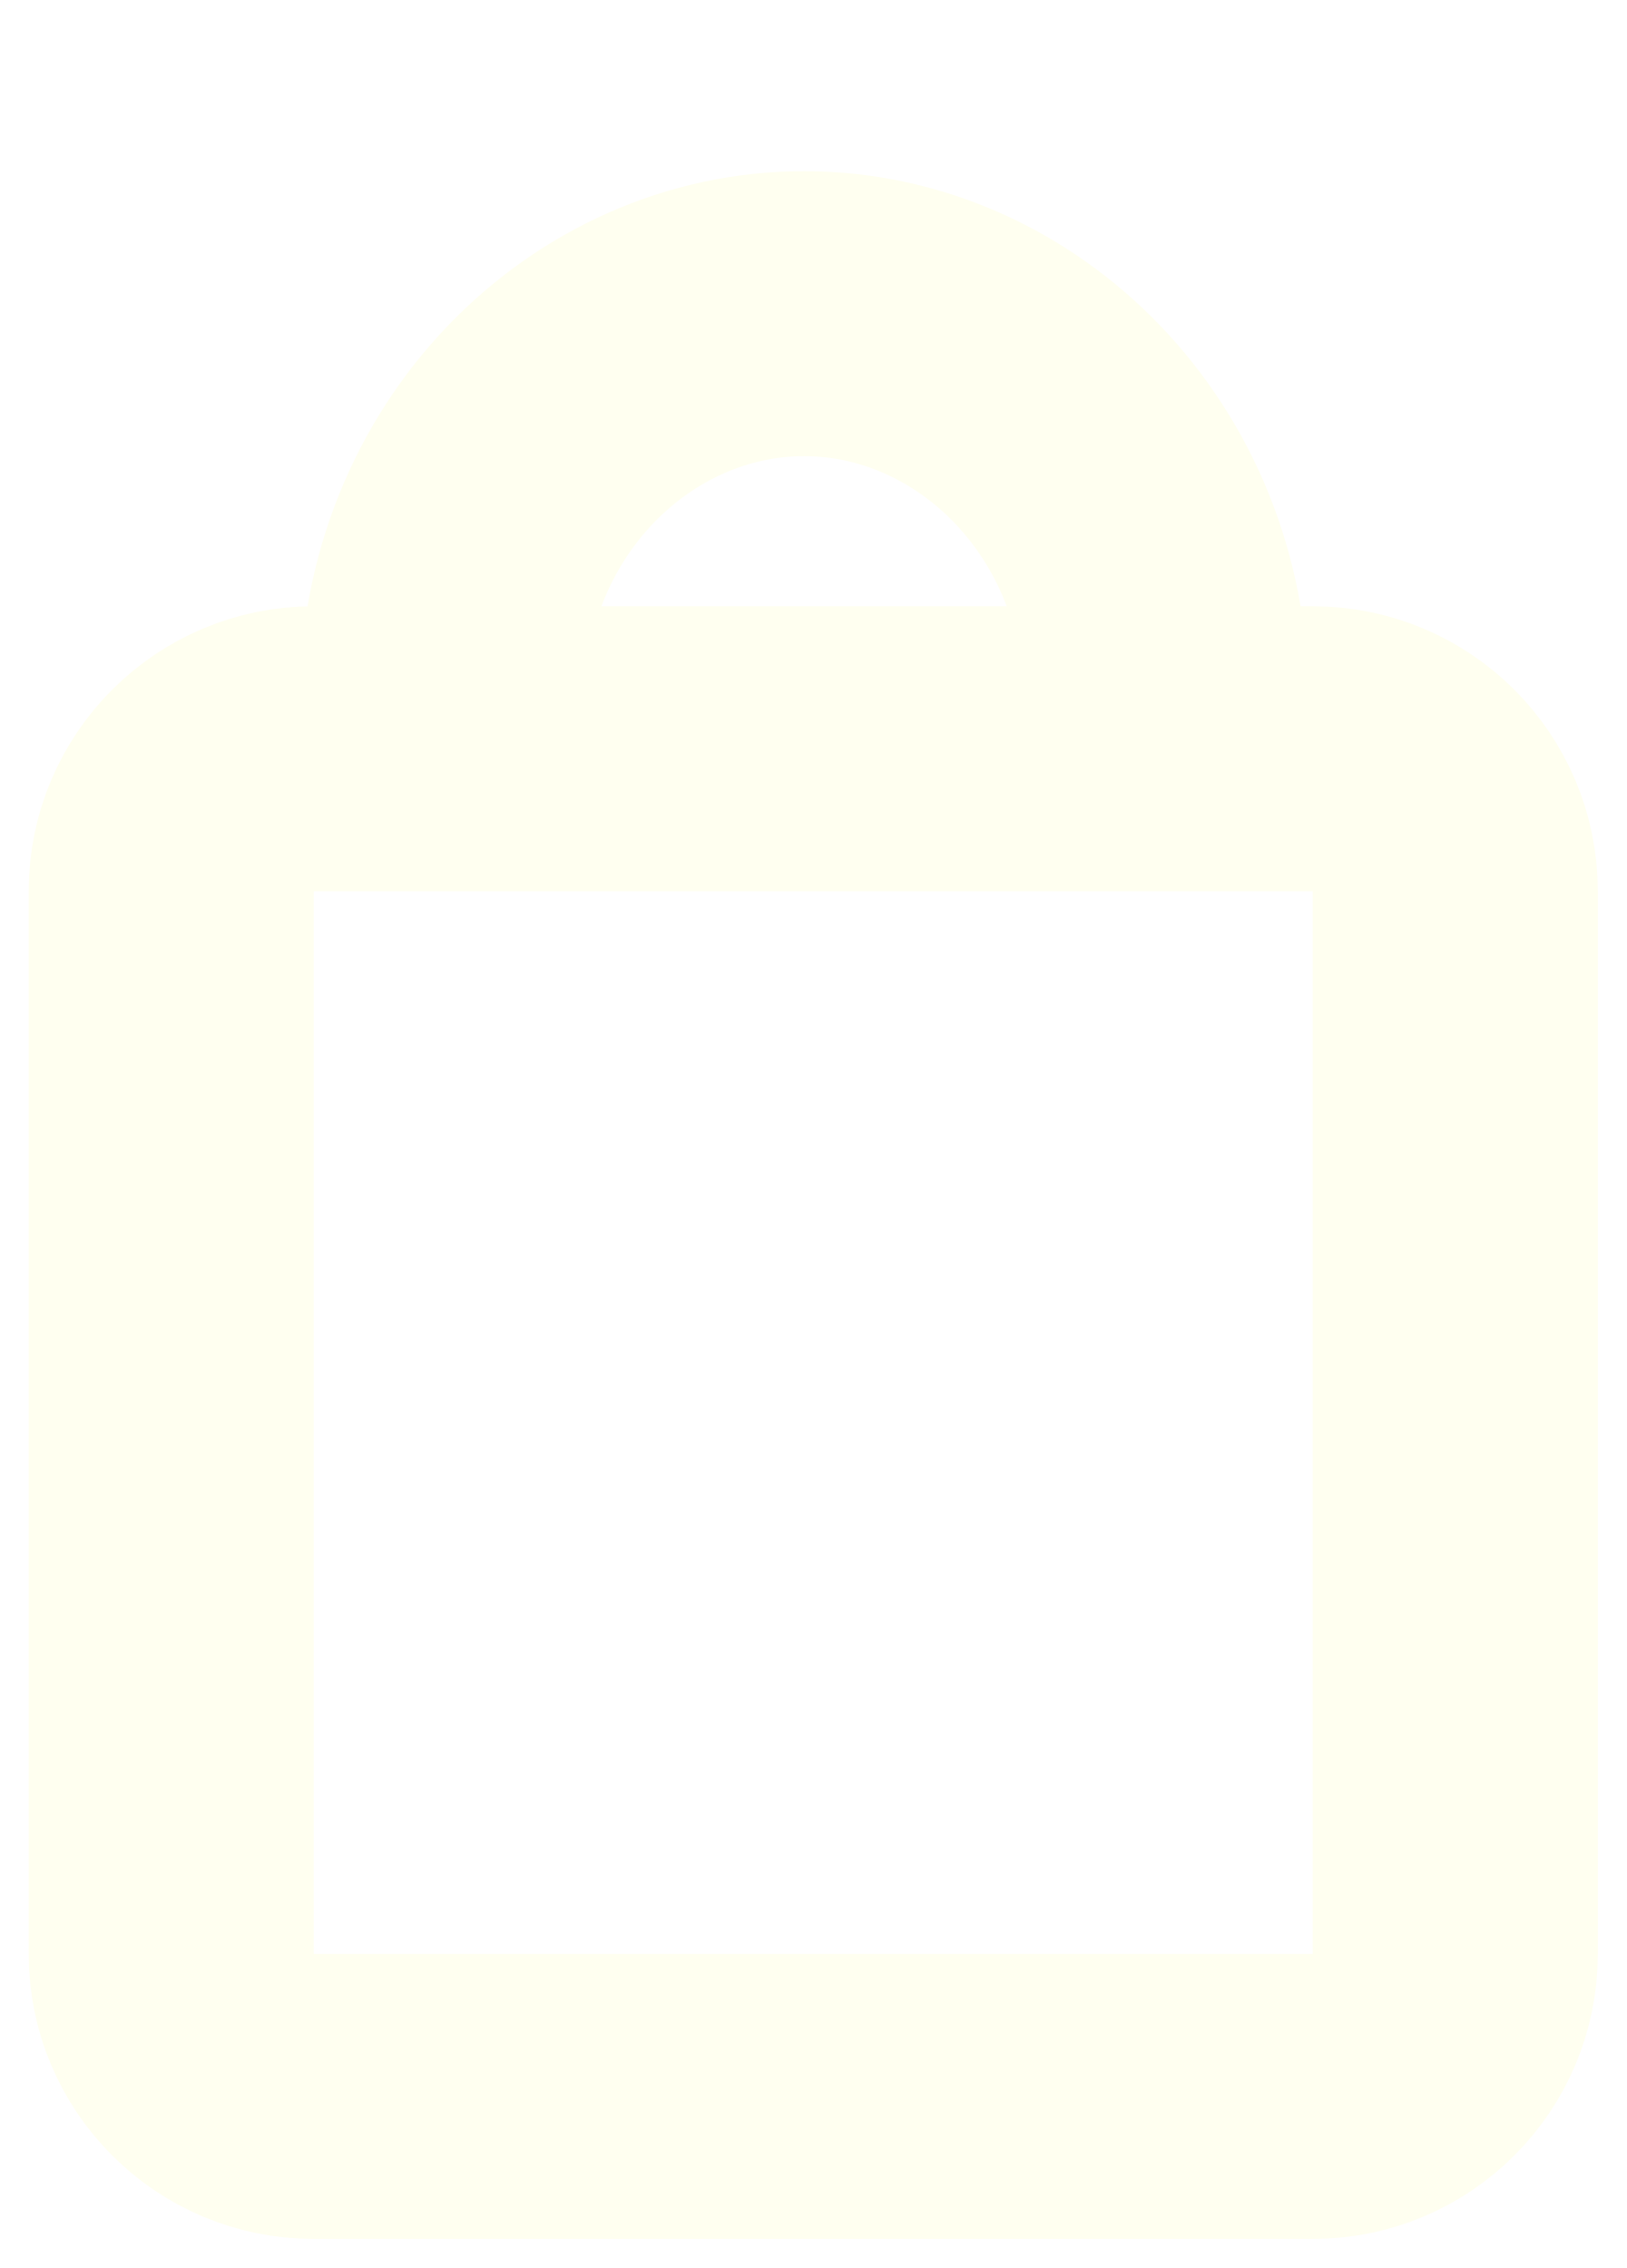
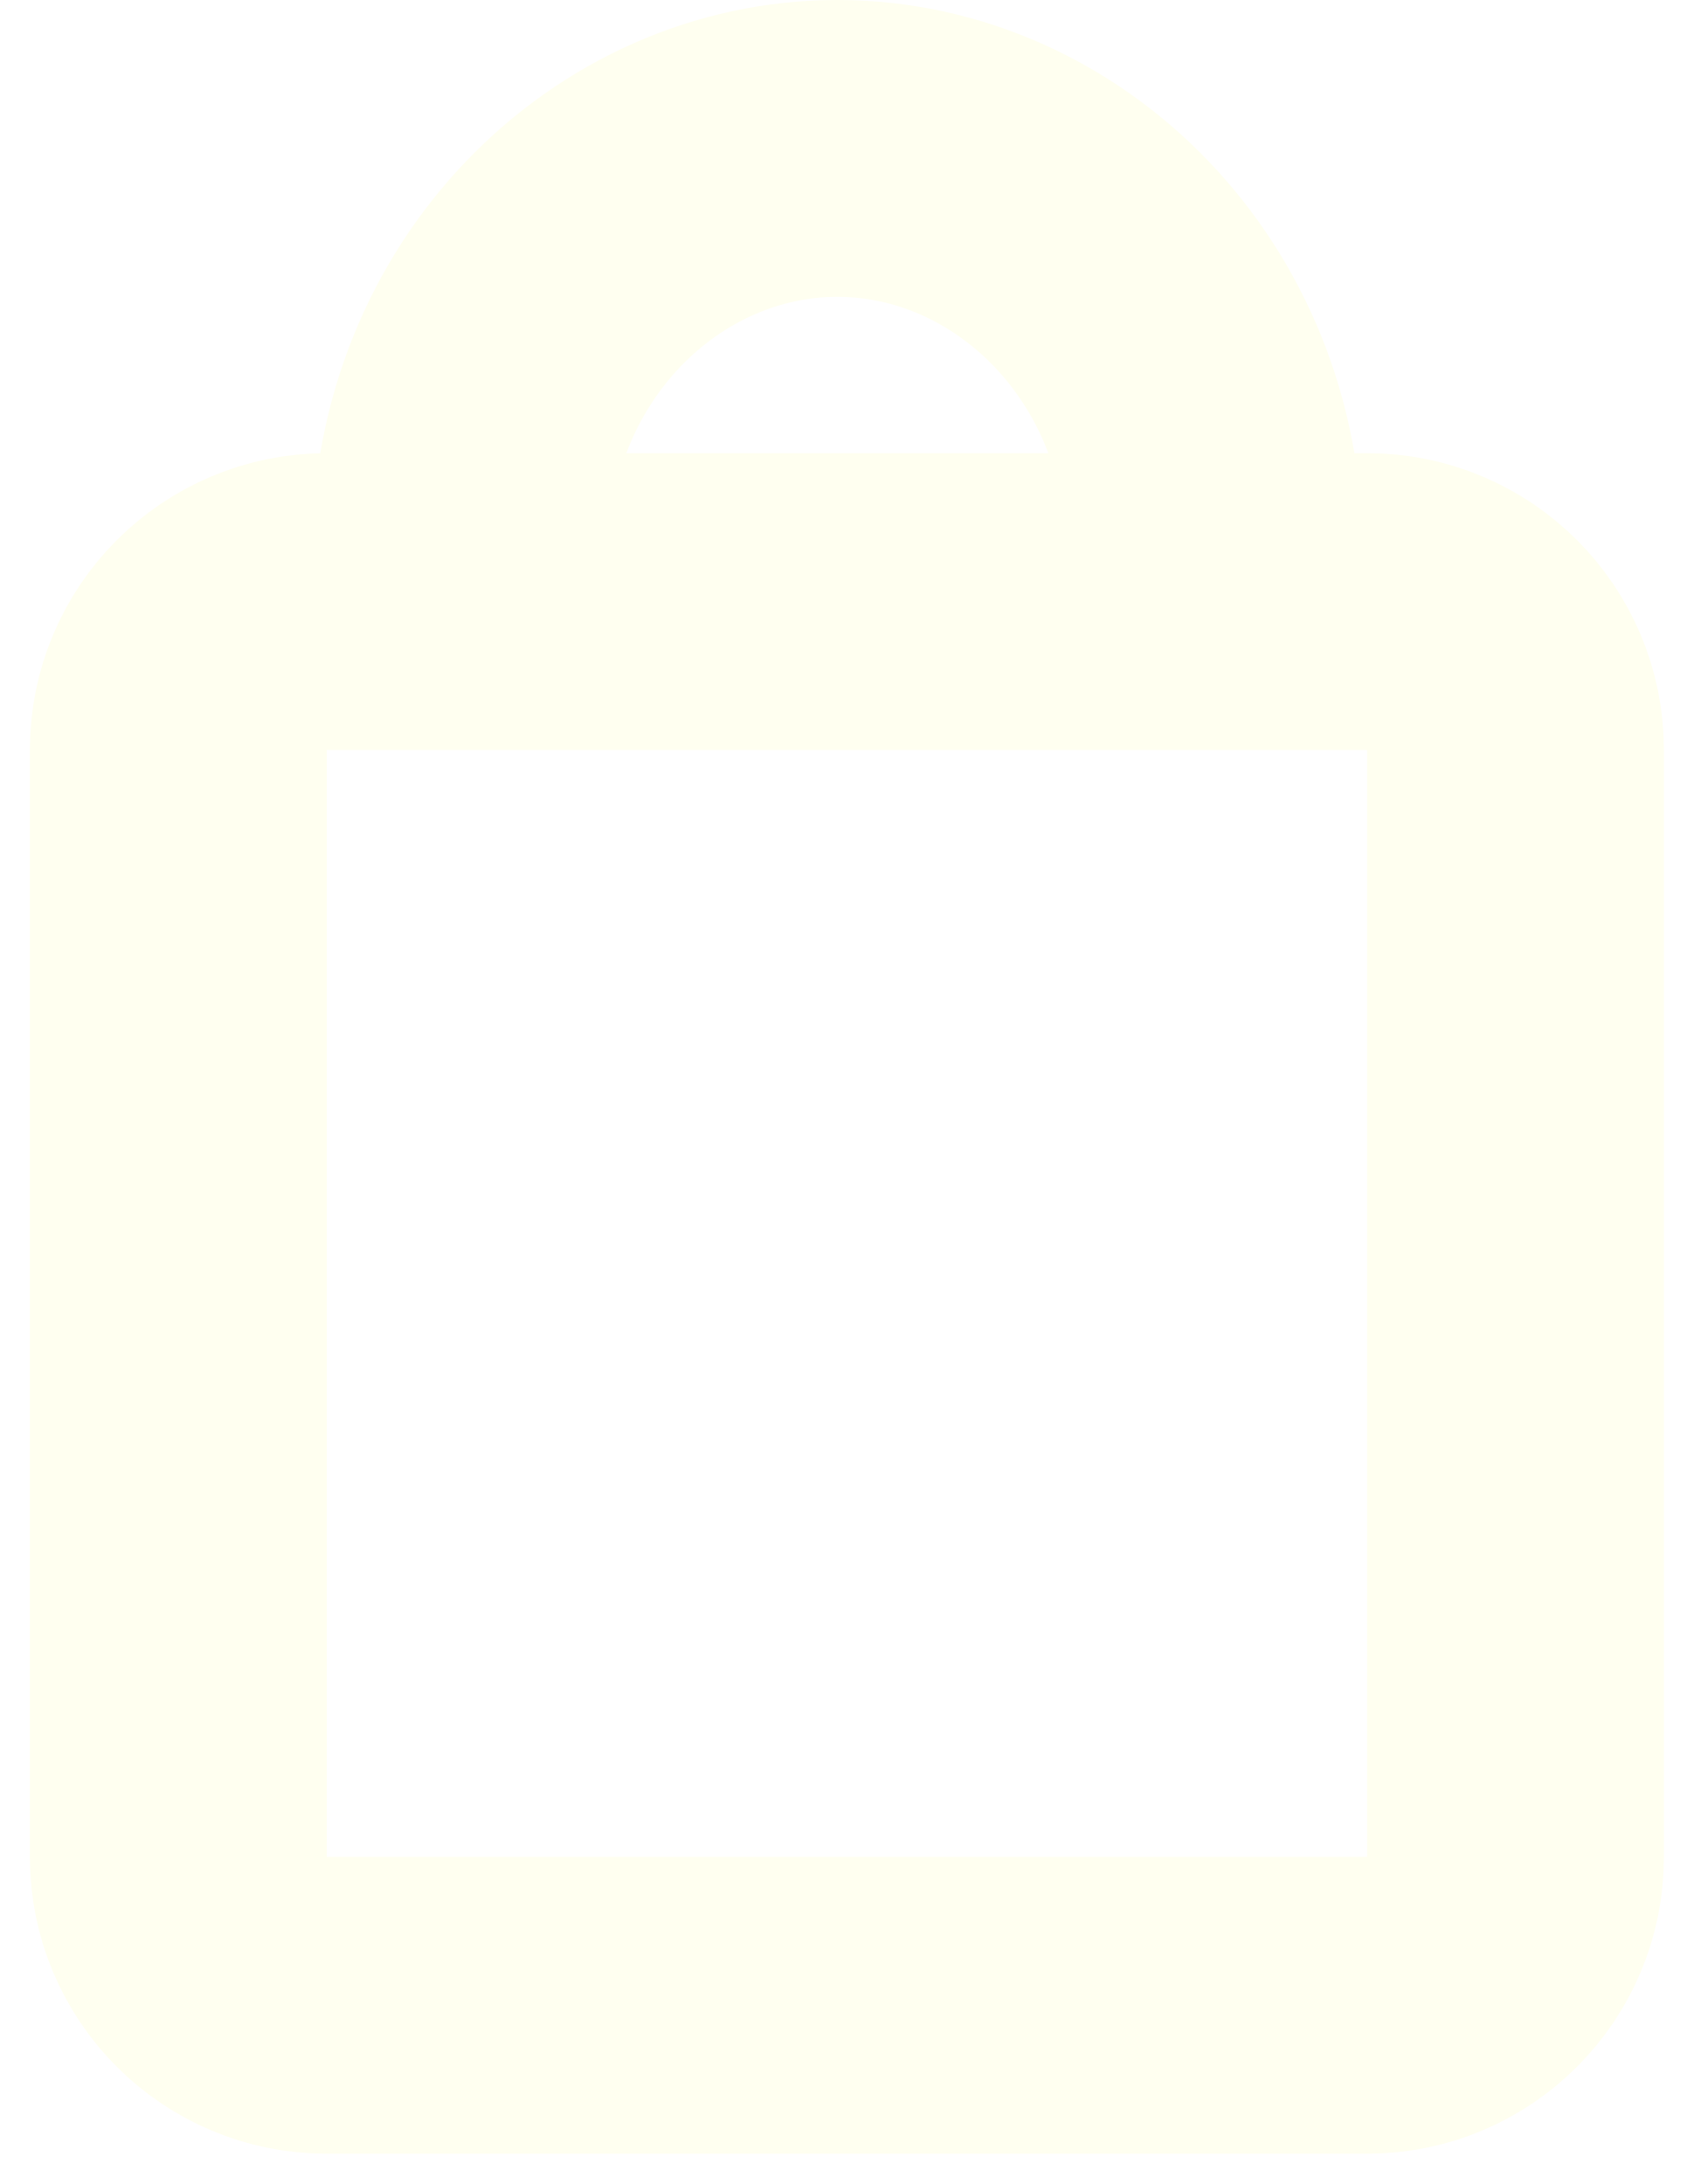
- <svg xmlns="http://www.w3.org/2000/svg" width="38" height="53" viewBox="0 0 38 53" fill="none">
-   <rect x="4" y="17.497" width="30" height="31.494" rx="3.33" stroke="#FFFFF0" stroke-width="6.66" stroke-linejoin="round" />
-   <mask id="mask0_245_577" style="mask-type:alpha" maskUnits="userSpaceOnUse" x="0" y="-4" width="38" height="25">
-     <rect width="30" height="17" rx="3.33" transform="matrix(1 0 0 -1 4 17)" fill="#FFFFF0" stroke="#FFFFF0" stroke-width="6.66" stroke-linejoin="round" />
+ <svg xmlns="http://www.w3.org/2000/svg" width="38" height="49" viewBox="0 0 38 49" fill="none">
+   <rect x="4" y="13.497" width="30" height="31.494" rx="3.33" stroke="#FFFFF0" stroke-width="6.66" stroke-linejoin="round" />
+   <mask id="mask0_245_577" style="mask-type:alpha" maskUnits="userSpaceOnUse" x="0" y="-1" width="38" height="18">
+     <rect width="30" height="10" rx="3.33" transform="matrix(1 0 0 -1 4 13)" fill="#FFFFF0" stroke="#FFFFF0" stroke-width="6.66" stroke-linejoin="round" />
  </mask>
  <g mask="url(#mask0_245_577)">
-     <path d="M27.241 16.372C27.241 21.521 23.305 25.415 18.786 25.415C14.266 25.415 10.33 21.521 10.33 16.372C10.33 11.224 14.266 7.33 18.786 7.33C23.305 7.33 27.241 11.224 27.241 16.372Z" stroke="#FFFFF0" stroke-width="6.66" />
+     <path d="M27.241 12.373C27.241 17.521 23.305 21.415 18.786 21.415C14.266 21.415 10.33 17.521 10.33 12.373C10.33 7.224 14.266 3.33 18.786 3.33C23.305 3.33 27.241 7.224 27.241 12.373Z" stroke="#FFFFF0" stroke-width="6.66" />
  </g>
</svg>
